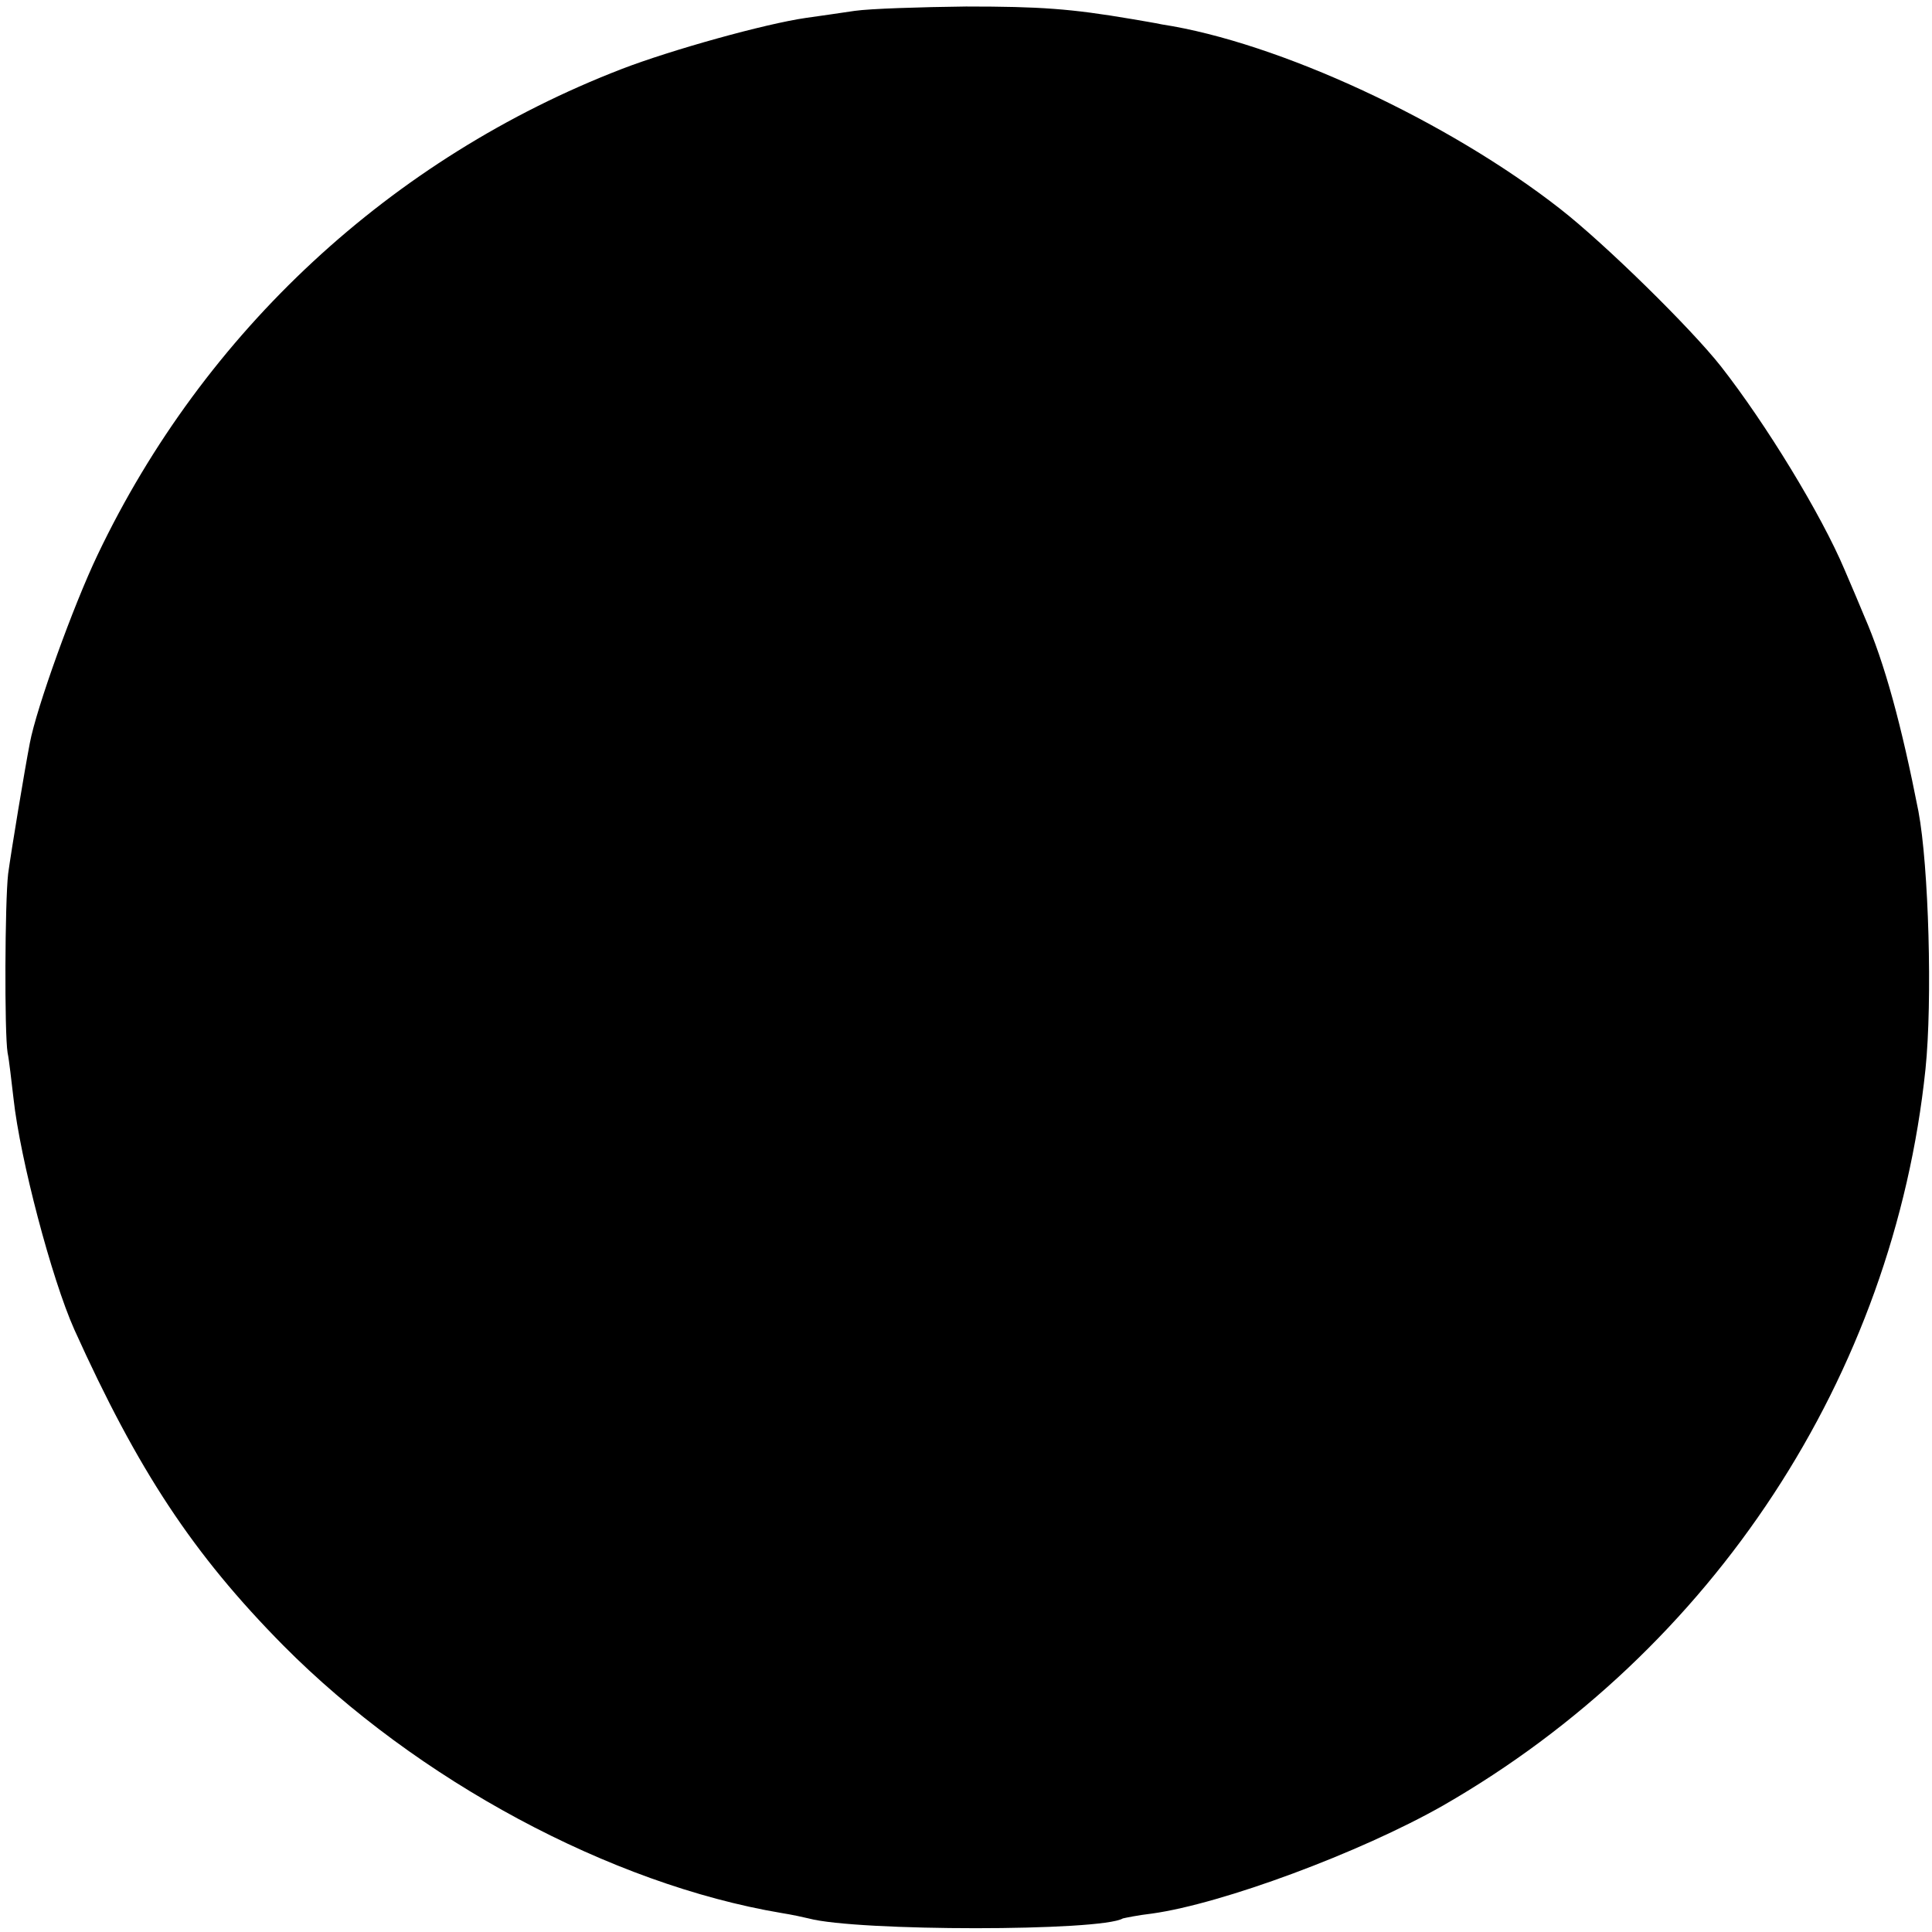
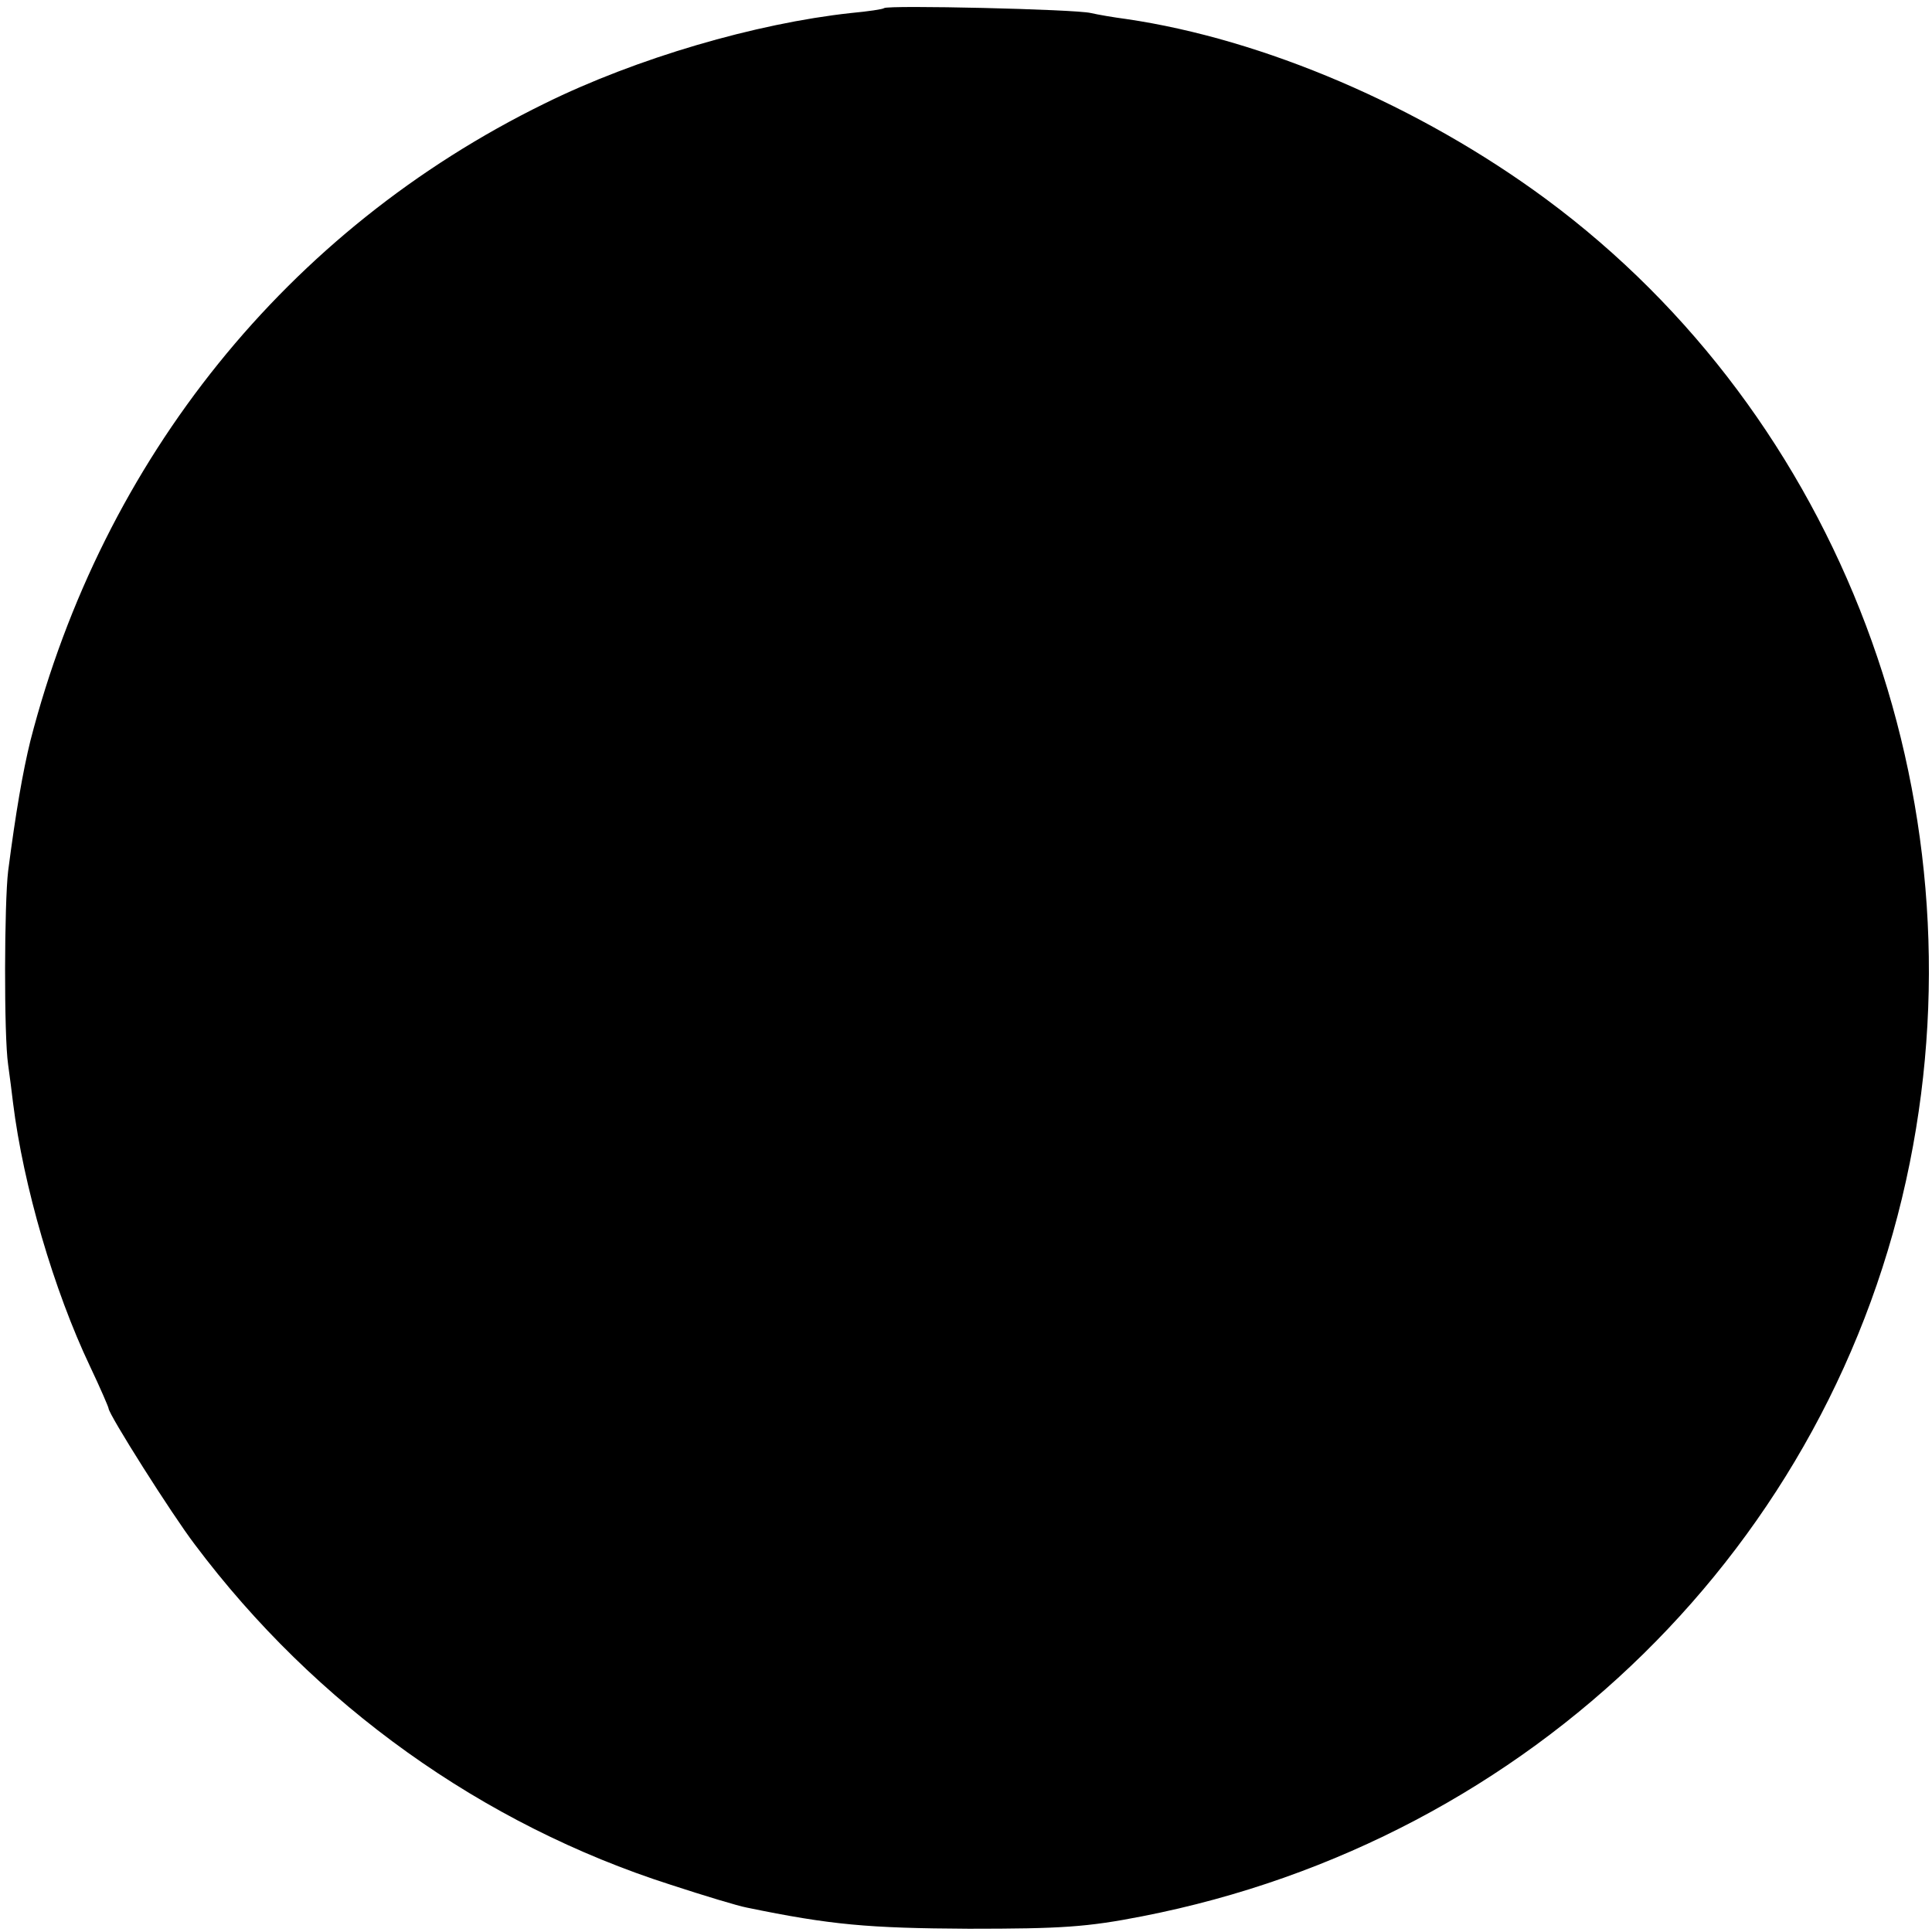
<svg xmlns="http://www.w3.org/2000/svg" version="1.0" width="356pt" height="356pt" viewBox="0 0 356 356" preserveAspectRatio="xMidYMid meet">
  <g transform="translate(0,356) scale(0.1,-0.1)" fill="#000000" stroke="none">
-     <path d="M1575 3540 c-27 -4 -68 -10 -90 -13 -76 -11 -248 -59 -339 -94 -425 -164 -770 -484 -966 -895 -45 -94 -113 -283 -125 -347 -10 -52 -34 -197 -40 -241 -6 -52 -7 -293 -1 -330 3 -14 7 -52 11 -85 12 -110 70 -331 112 -425 117 -259 218 -413 385 -582 246 -248 603 -440 918 -493 19 -3 42 -8 50 -10 89 -24 539 -24 579 0 4 1 28 6 54 9 129 18 383 112 536 199 498 286 830 792 889 1357 13 126 6 374 -13 475 -31 158 -62 273 -100 360 -7 17 -23 55 -36 85 -43 102 -145 269 -228 375 -56 71 -214 226 -296 290 -207 162 -519 307 -734 340 -14 3 -39 7 -56 10 -112 19 -168 23 -305 23 -85 -1 -177 -4 -205 -8z" />
+     <path d="M1629 3545 c-2 -2 -29 -6 -61 -9 -175 -19 -395 -83 -565 -167 -473 -232 -813 -654 -947 -1174 -14 -57 -27 -132 -41 -240 -7 -58 -8 -303 0 -357 3 -21 7 -53 9 -70 19 -153 75 -345 142 -486 19 -40 34 -75 34 -77 0 -11 117 -196 159 -251 222 -296 530 -516 877 -627 61 -20 124 -39 140 -42 155 -32 224 -38 409 -39 171 0 218 3 320 23 717 140 1273 686 1414 1388 136 675 -128 1375 -670 1776 -233 172 -521 295 -774 332 -23 3 -52 8 -65 11 -28 7 -375 15 -381 9z" />
  </g>
</svg>
